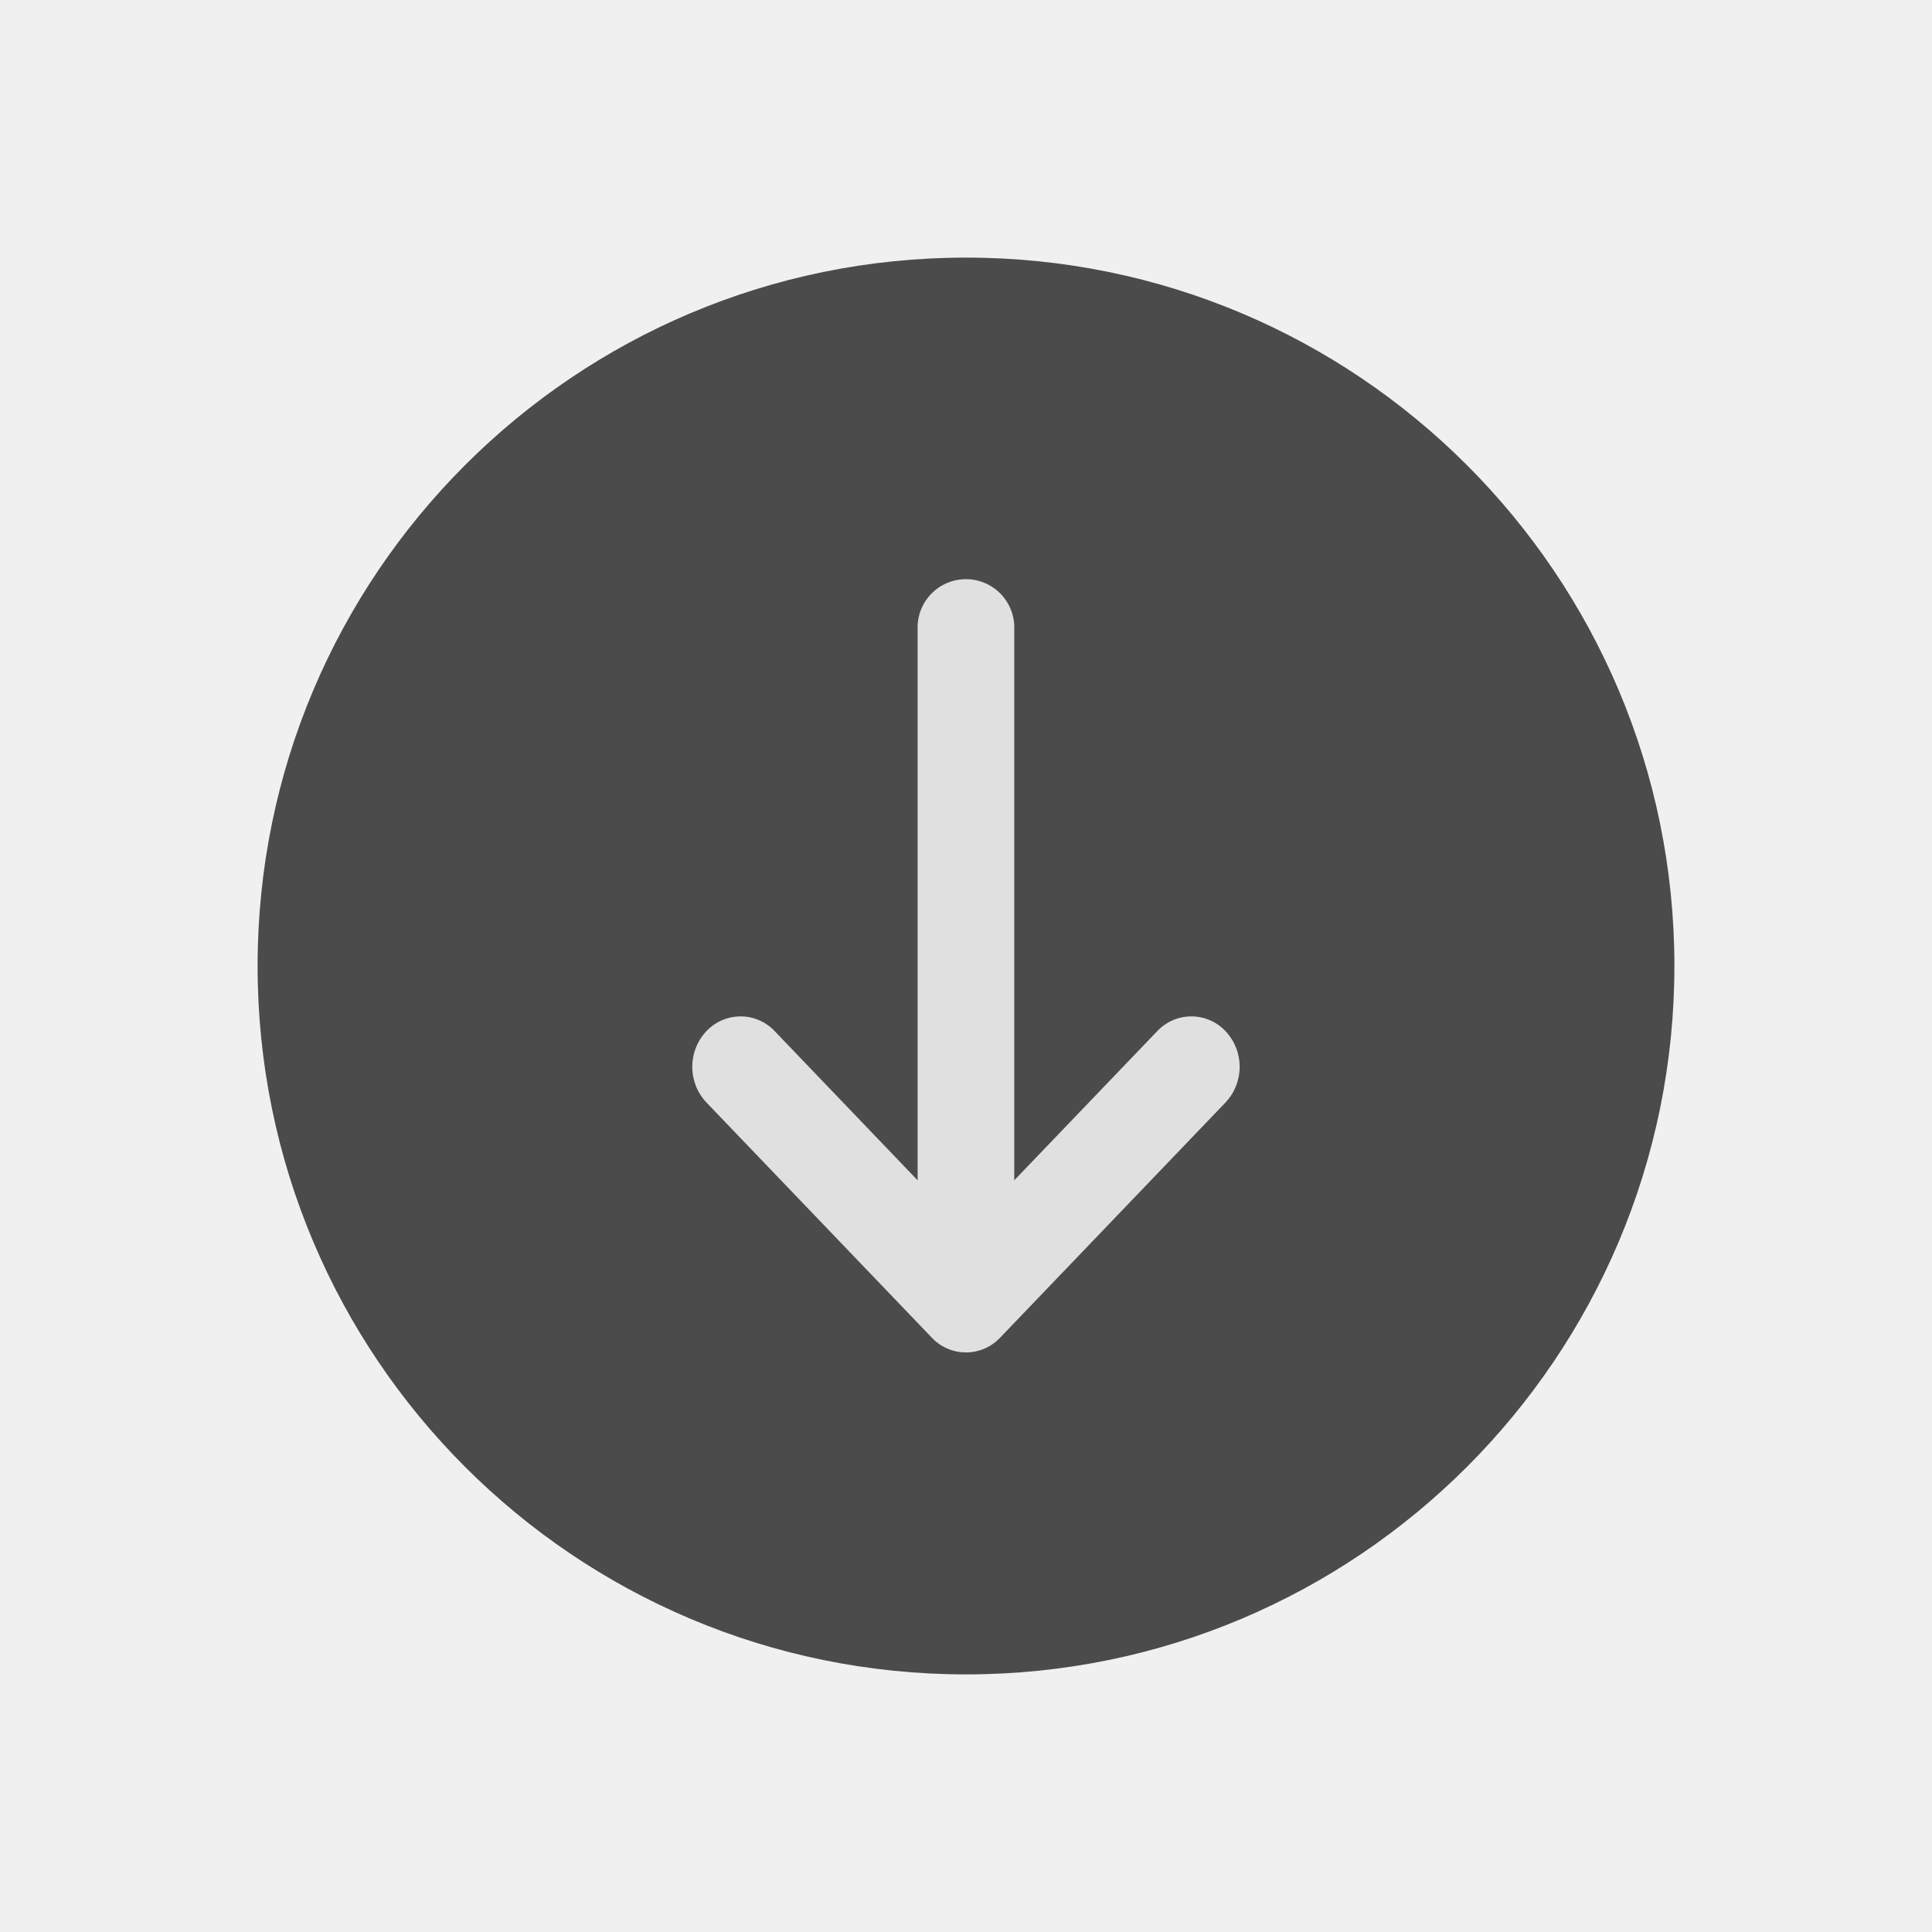
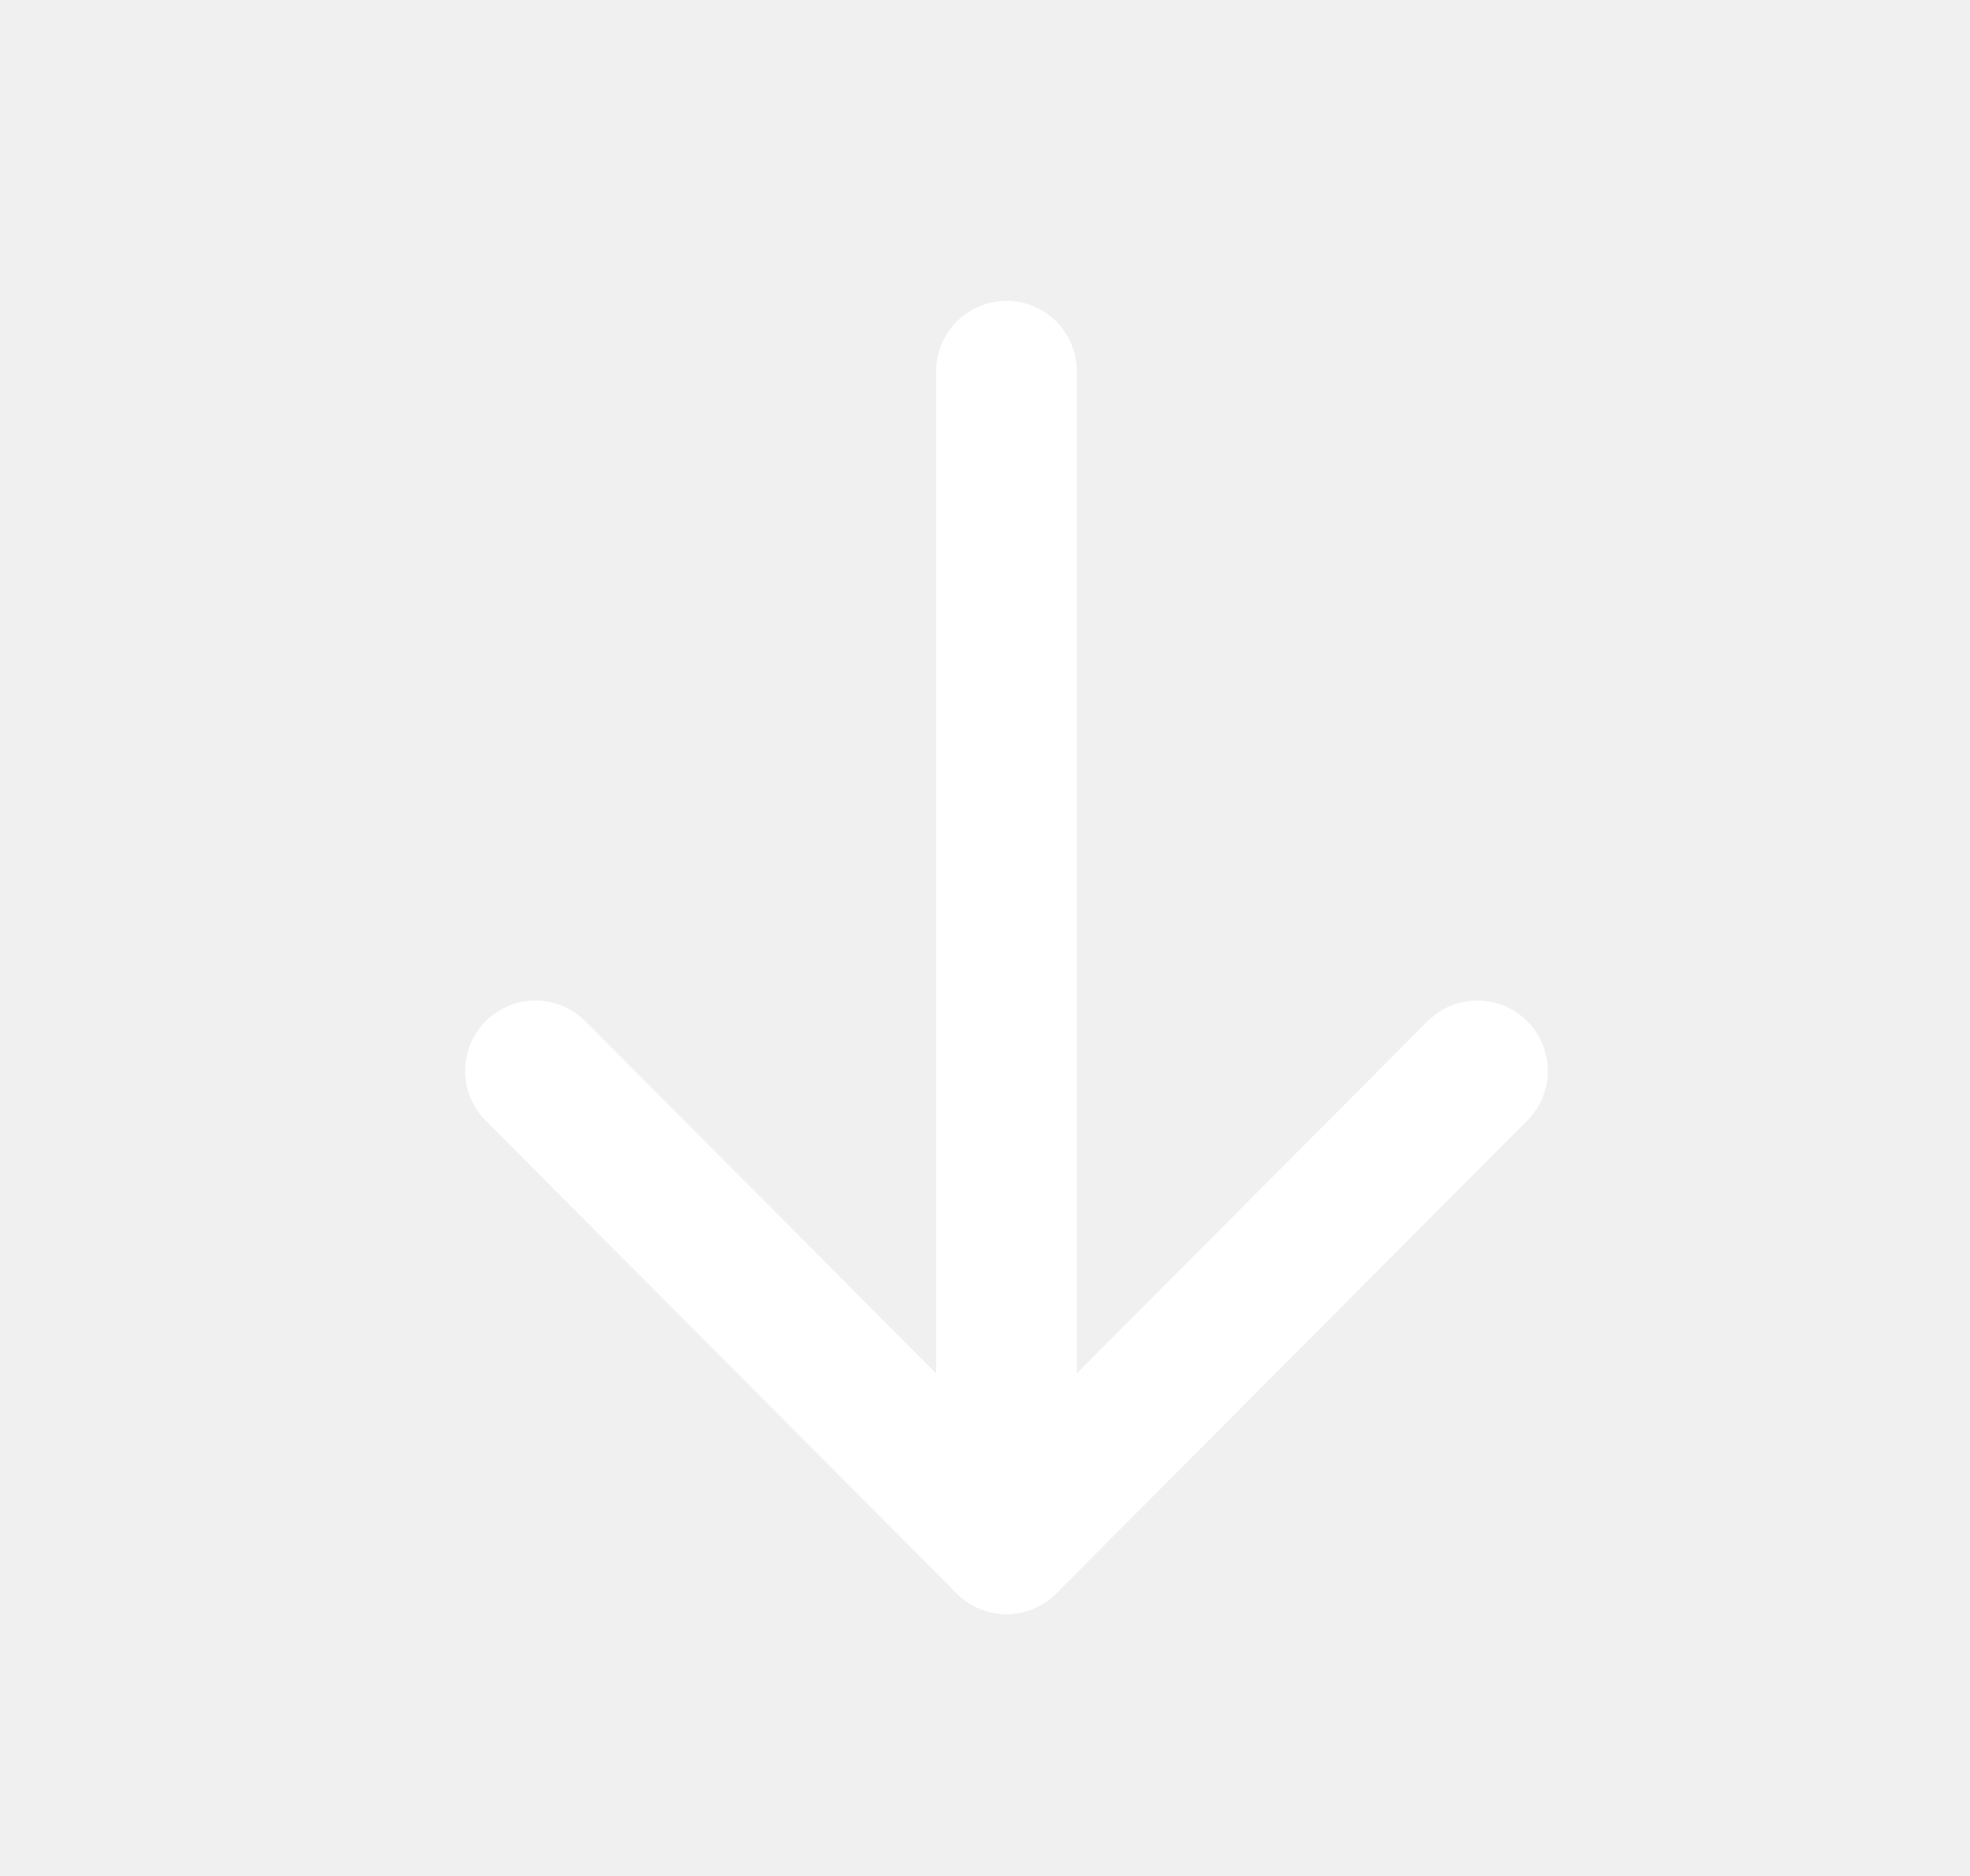
- <svg xmlns="http://www.w3.org/2000/svg" id="icon_arrowd" width="30" height="30" viewBox="0 0 30 30">
-   <rect id="icon_trim" data-name="icon trim" width="30" height="30" fill="none" />
-   <g id="arrow-right-circle" transform="translate(27.25 2.75) rotate(90)">
-     <path id="Path_117651" data-name="Path 117651" d="M12.25,1.25a11,11,0,1,0,11,11A11,11,0,0,0,12.25,1.25Z" fill="#4b4b4b" />
-     <path id="Path_117652" data-name="Path 117652" d="M13.262,14.97a.728.728,0,0,0,0,1.061.807.807,0,0,0,1.107,0l3.652-3.5a.728.728,0,0,0,0-1.061l-3.652-3.5a.807.807,0,0,0-1.107,0,.728.728,0,0,0,0,1.061l2.316,2.22H7.033a.751.751,0,1,0,0,1.5h8.545Z" transform="translate(0 0.25)" fill="#e0e0e0" />
-   </g>
+ <svg xmlns="http://www.w3.org/2000/svg" width="21" height="20" viewBox="0 0 21 20" fill="none">
+   <path d="M10.729 16.458L10.729 3.958" stroke="white" stroke-width="1.5" stroke-linecap="round" stroke-linejoin="round" />
+   <path d="M15.749 11.417L10.729 16.458L5.708 11.417" stroke="white" stroke-width="1.5" stroke-linecap="round" stroke-linejoin="round" />
</svg>
